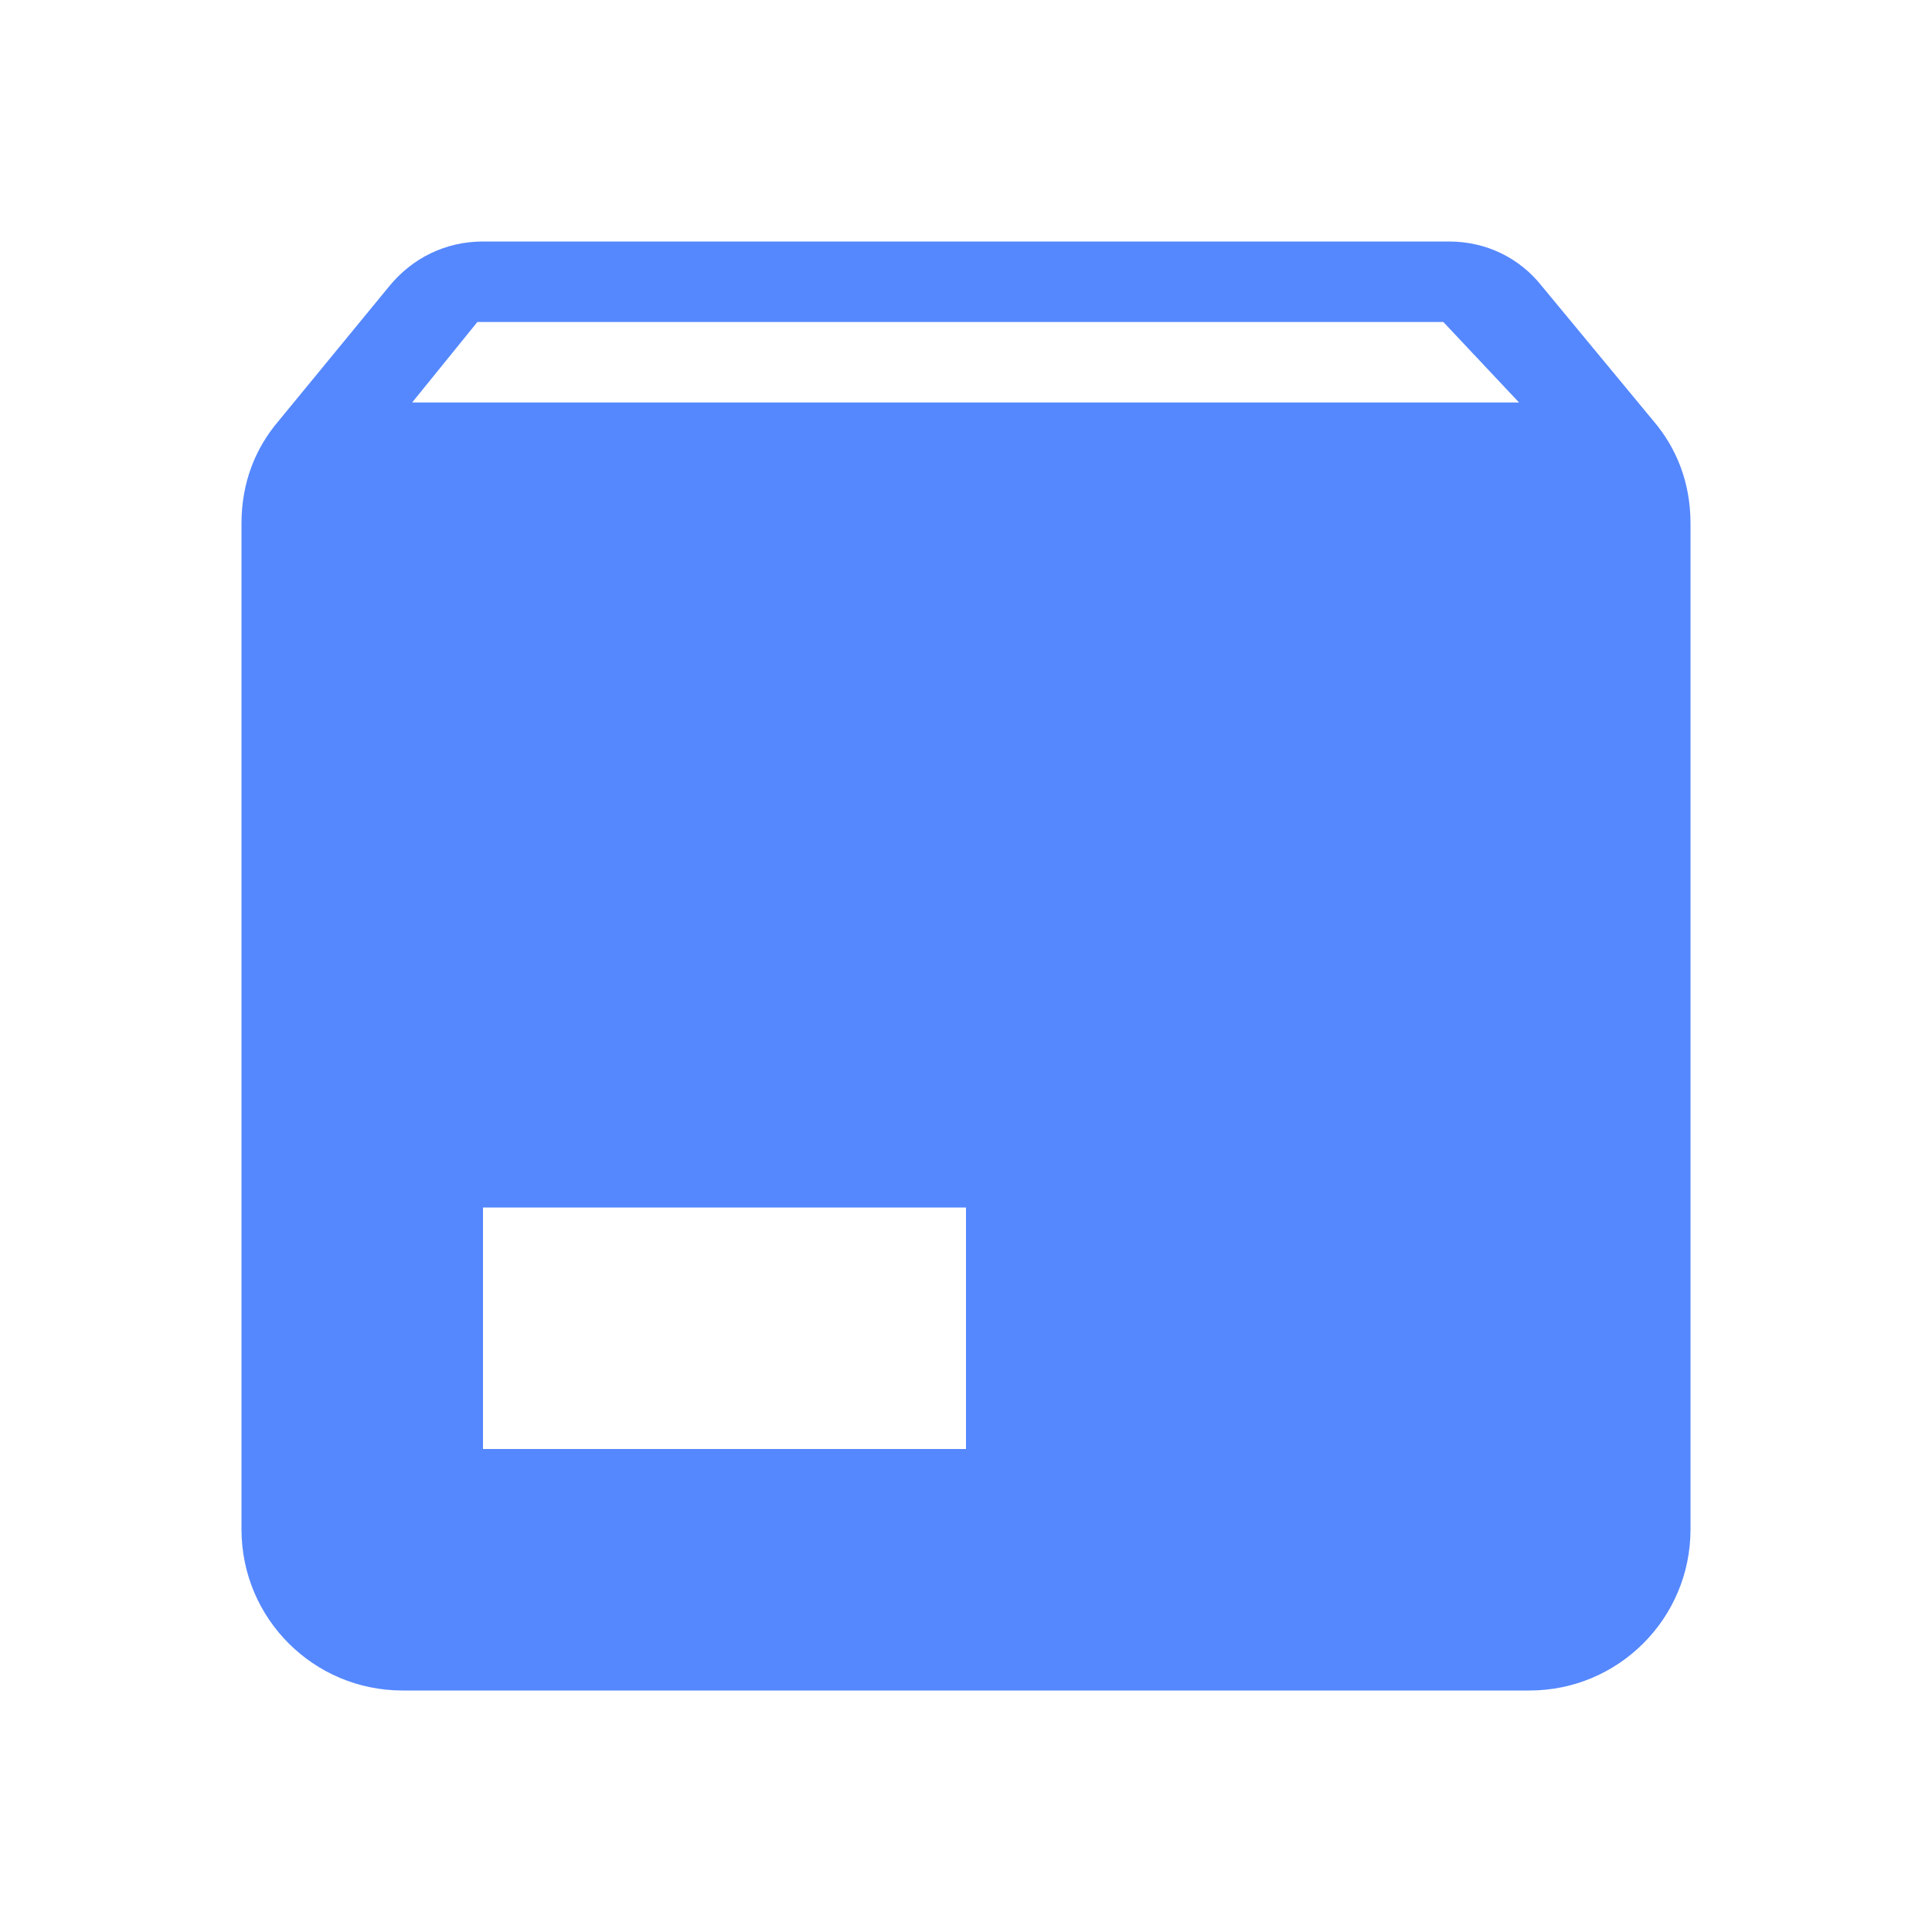
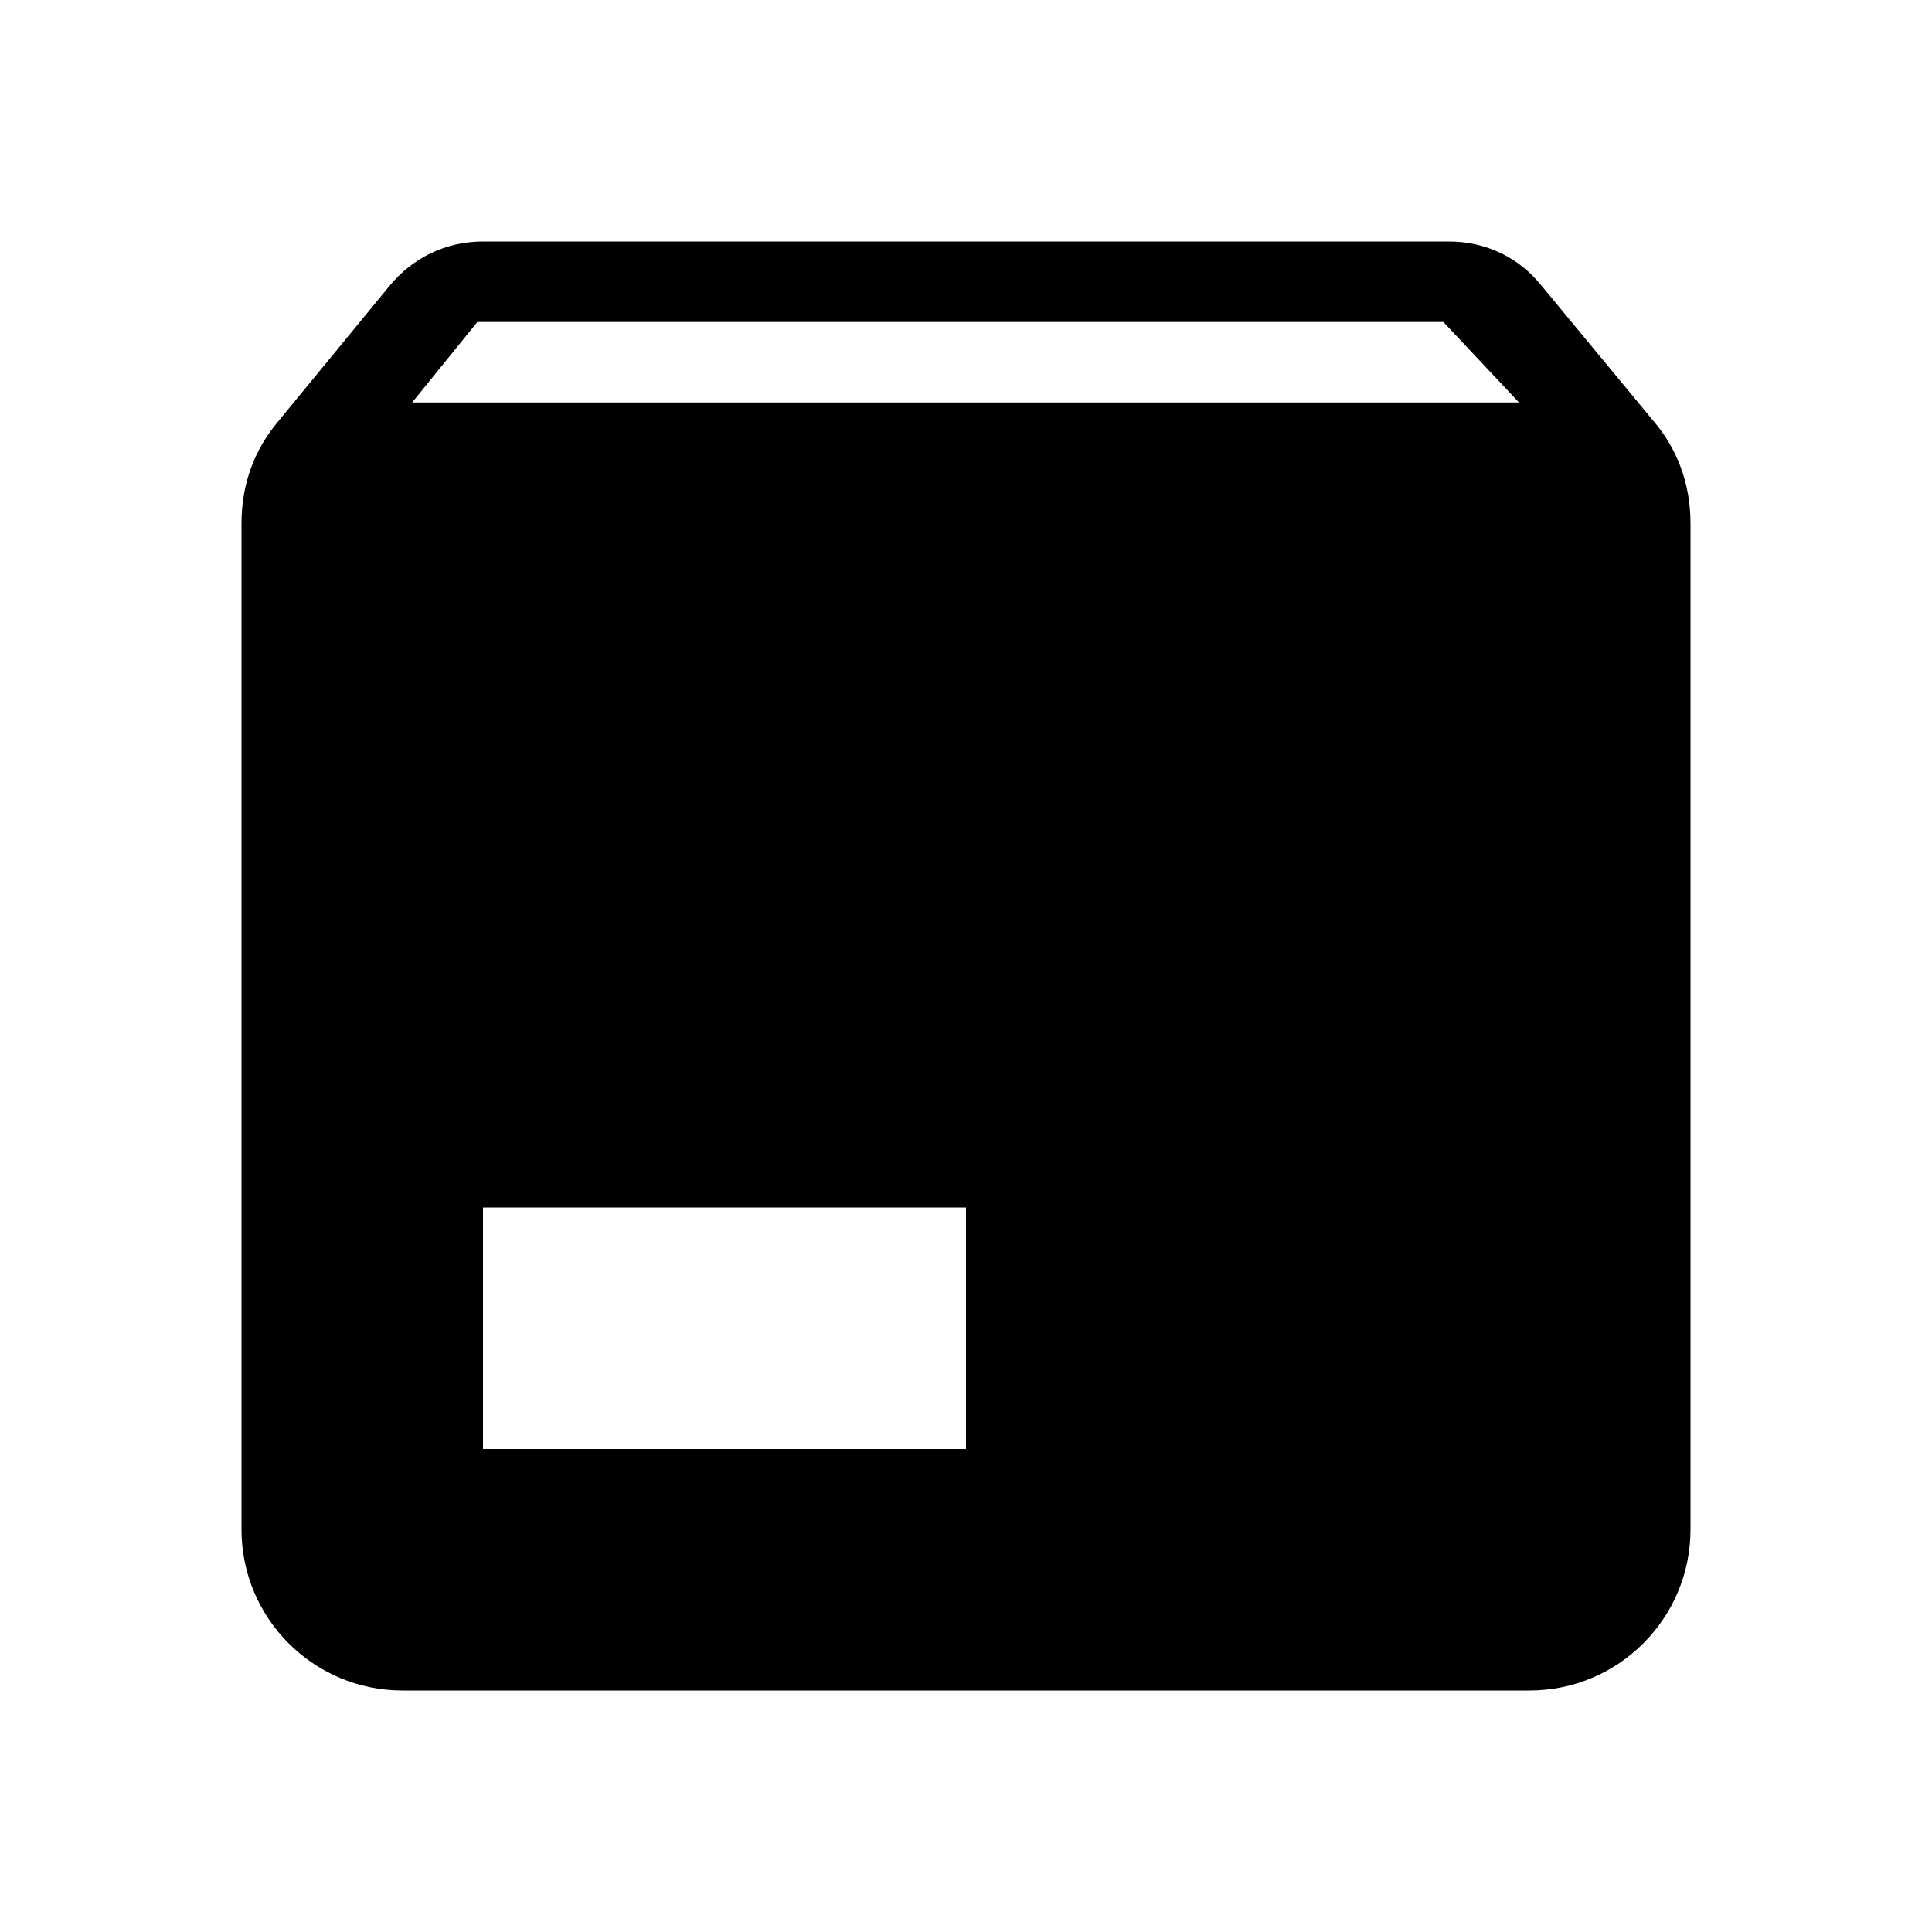
<svg xmlns="http://www.w3.org/2000/svg" version="1.1" width="24" height="24" viewBox="0 0 24 24">
-   <path fill="#58f" d="M5.12,5H18.87L17.93,4H5.93L5.12,5M20.54,5.23C20.83,5.57 21,6 21,6.5V19A2,2 0 0,1 19,21H5A2,2 0 0,1 3,19V6.5C3,6 3.17,5.57 3.46,5.23L4.84,3.55C5.12,3.21 5.53,3 6,3H18C18.47,3 18.88,3.21 19.15,3.55L20.54,5.23M6,18H12V15H6V18Z" />
+   <path d="M5.12,5H18.87L17.93,4H5.93L5.12,5M20.54,5.23C20.83,5.57 21,6 21,6.5V19A2,2 0 0,1 19,21H5A2,2 0 0,1 3,19V6.5C3,6 3.17,5.57 3.46,5.23L4.84,3.55C5.12,3.21 5.53,3 6,3H18C18.47,3 18.88,3.21 19.15,3.55L20.54,5.23M6,18H12V15H6V18Z" />
</svg>
